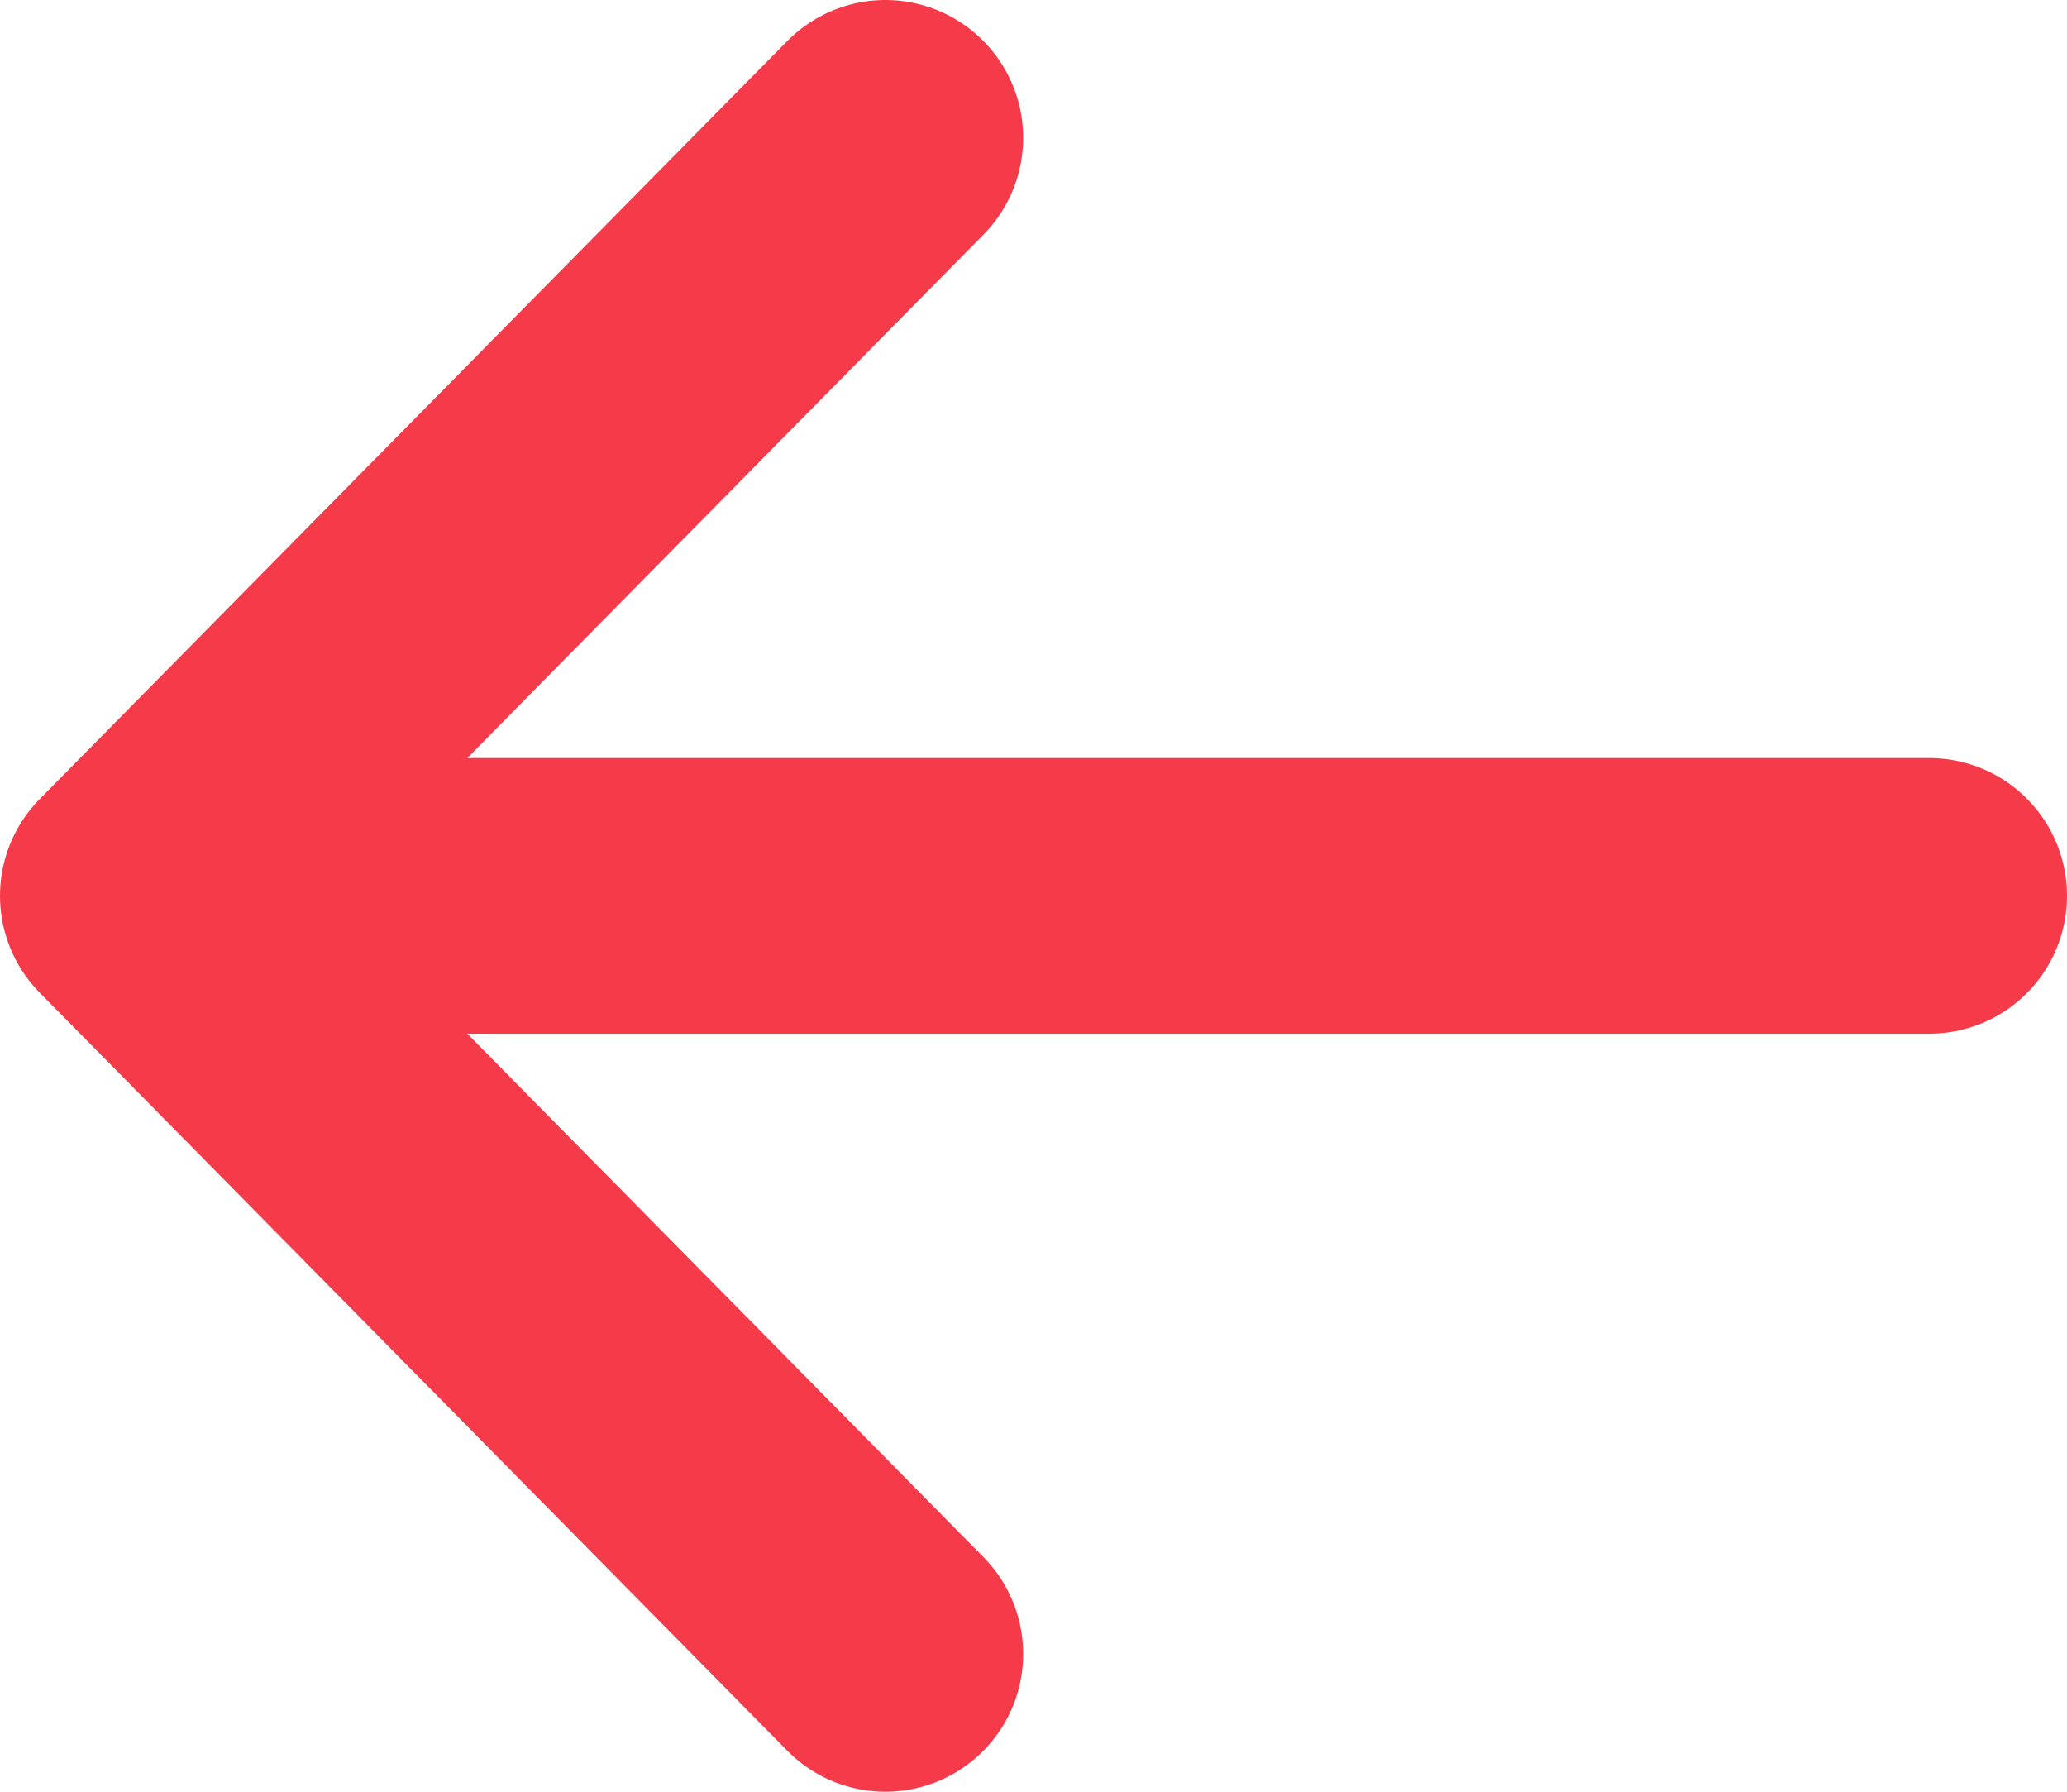
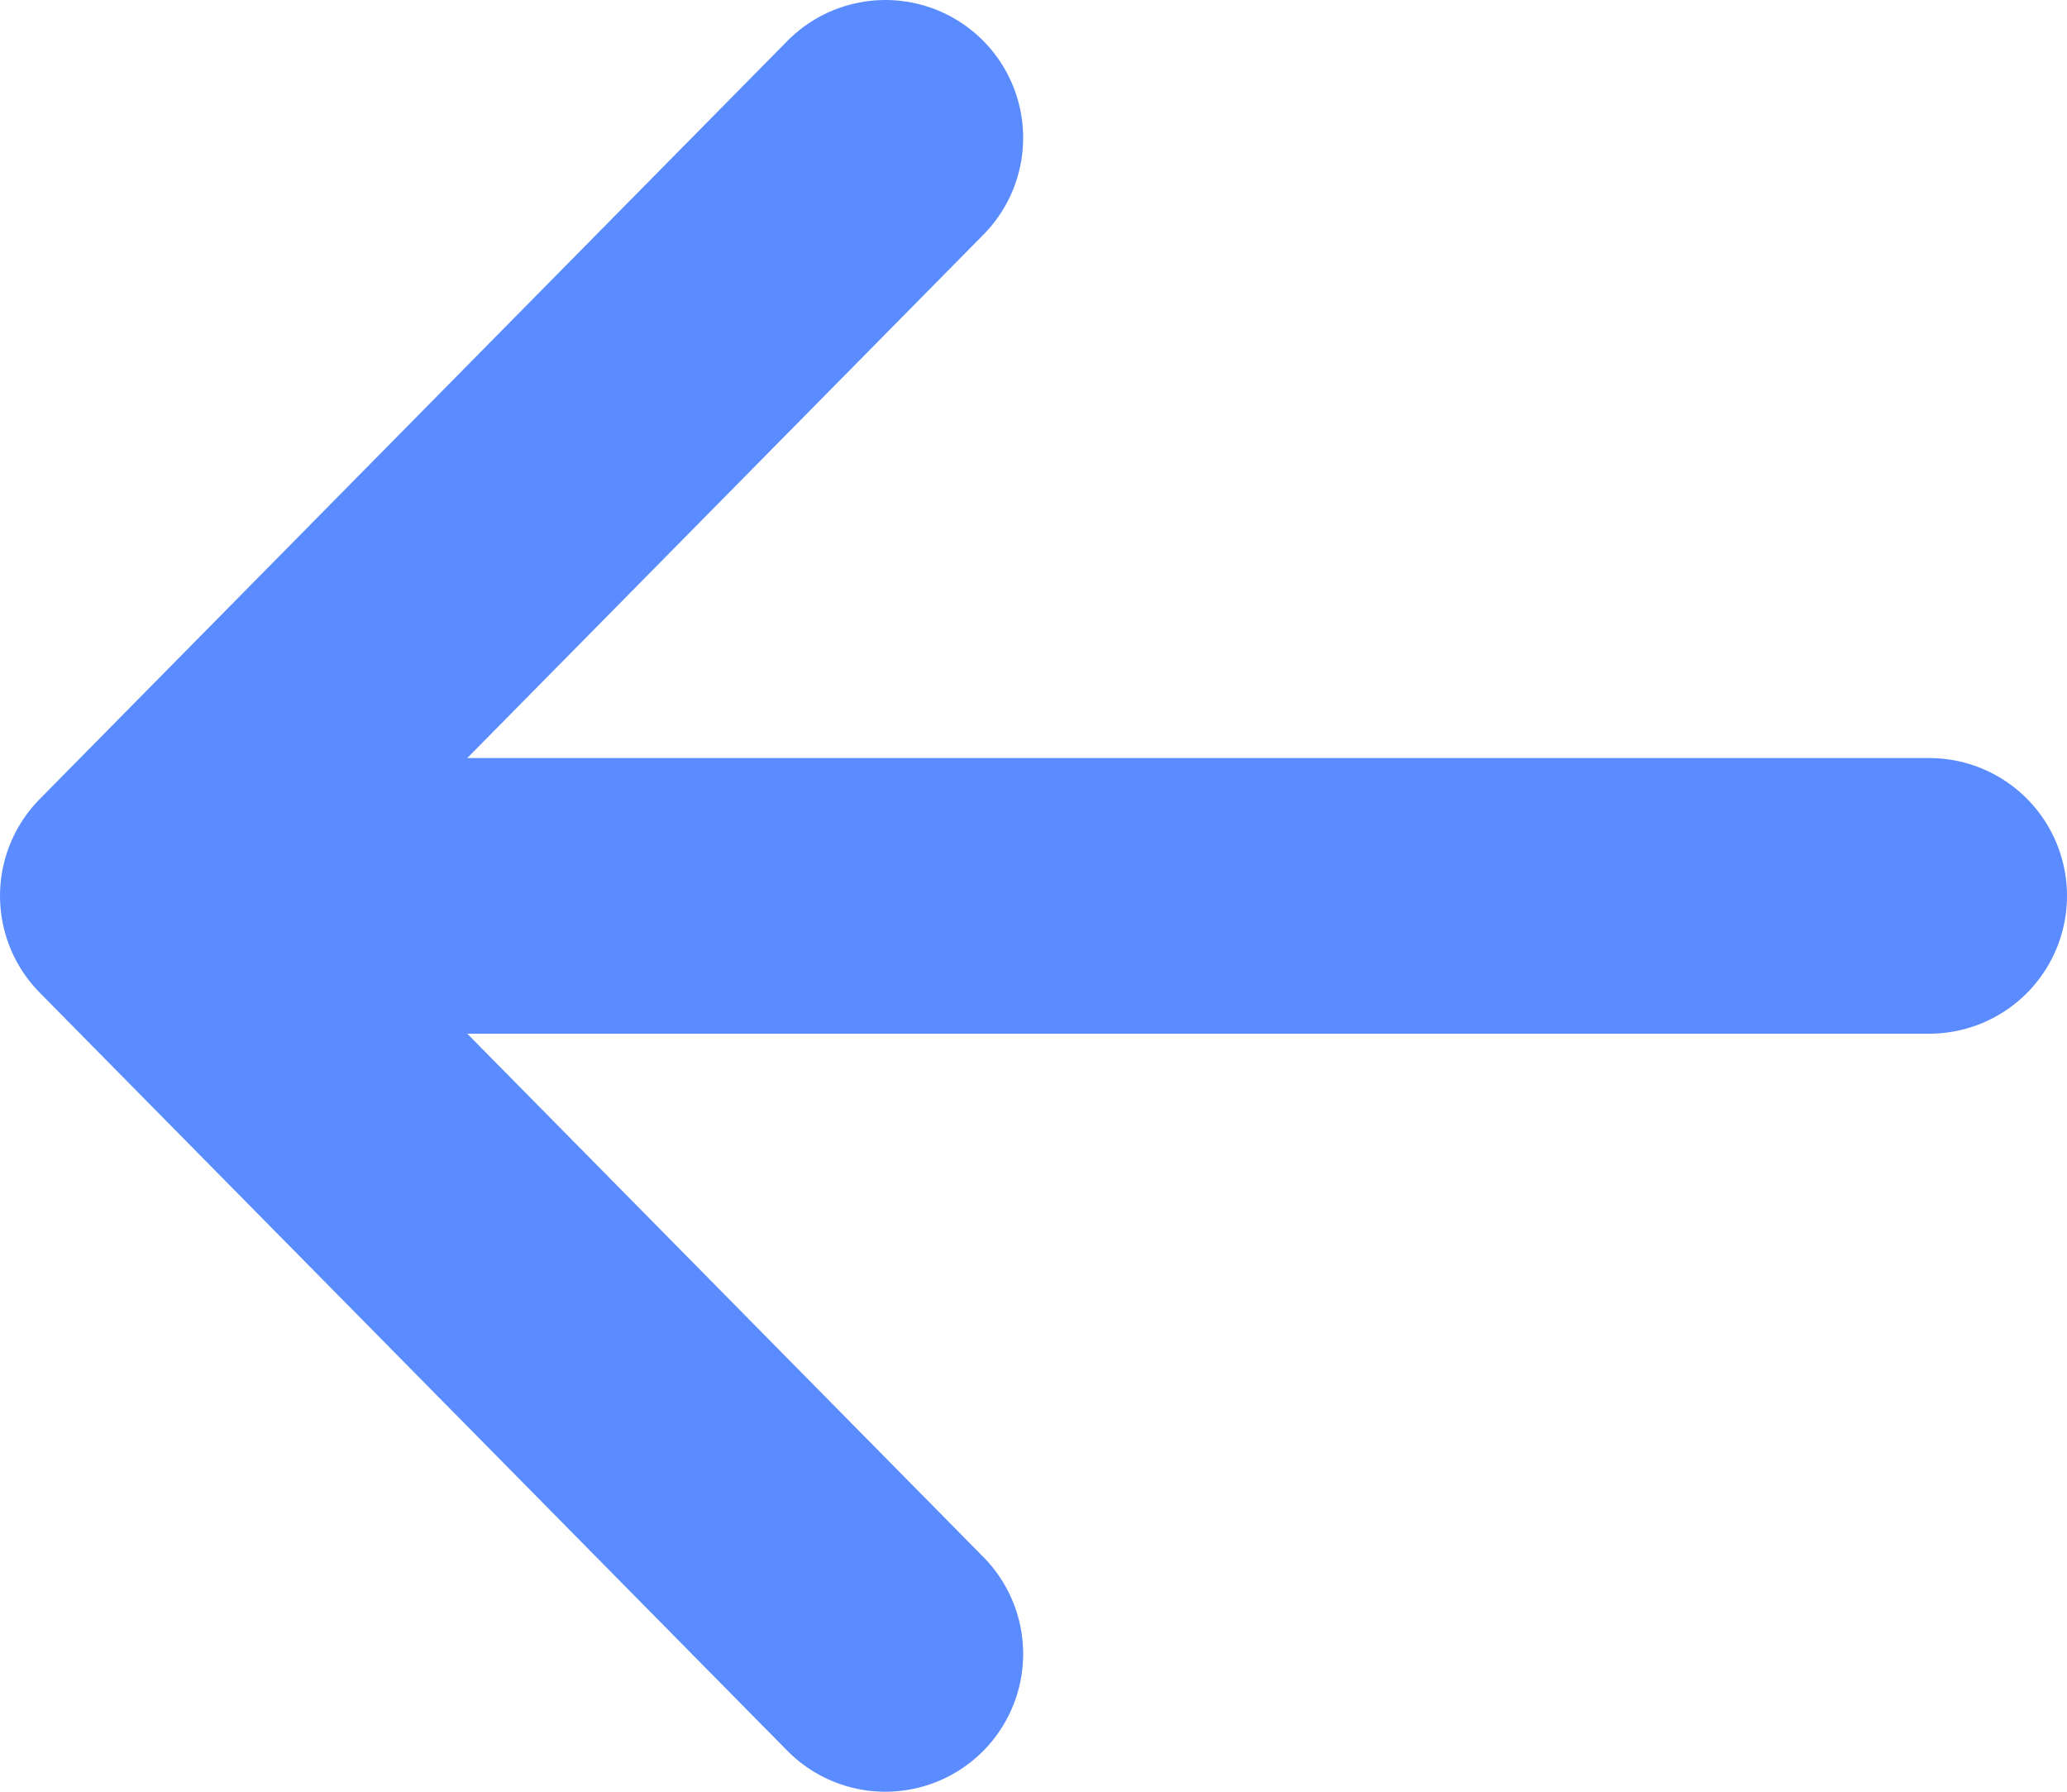
<svg xmlns="http://www.w3.org/2000/svg" width="15" height="13" viewBox="0 0 15 13" fill="none">
-   <path d="M14 6.5L1 6.5M1 6.5L6.425 1M1 6.5L6.425 12" stroke="#F53B49" stroke-width="2" stroke-linecap="round" stroke-linejoin="round" />
+   <path d="M14 6.5H1M1 6.5L6.425 1M1 6.5L6.425 12" stroke="#5B8CFF" stroke-width="2" stroke-linecap="round" stroke-linejoin="round" />
</svg>
